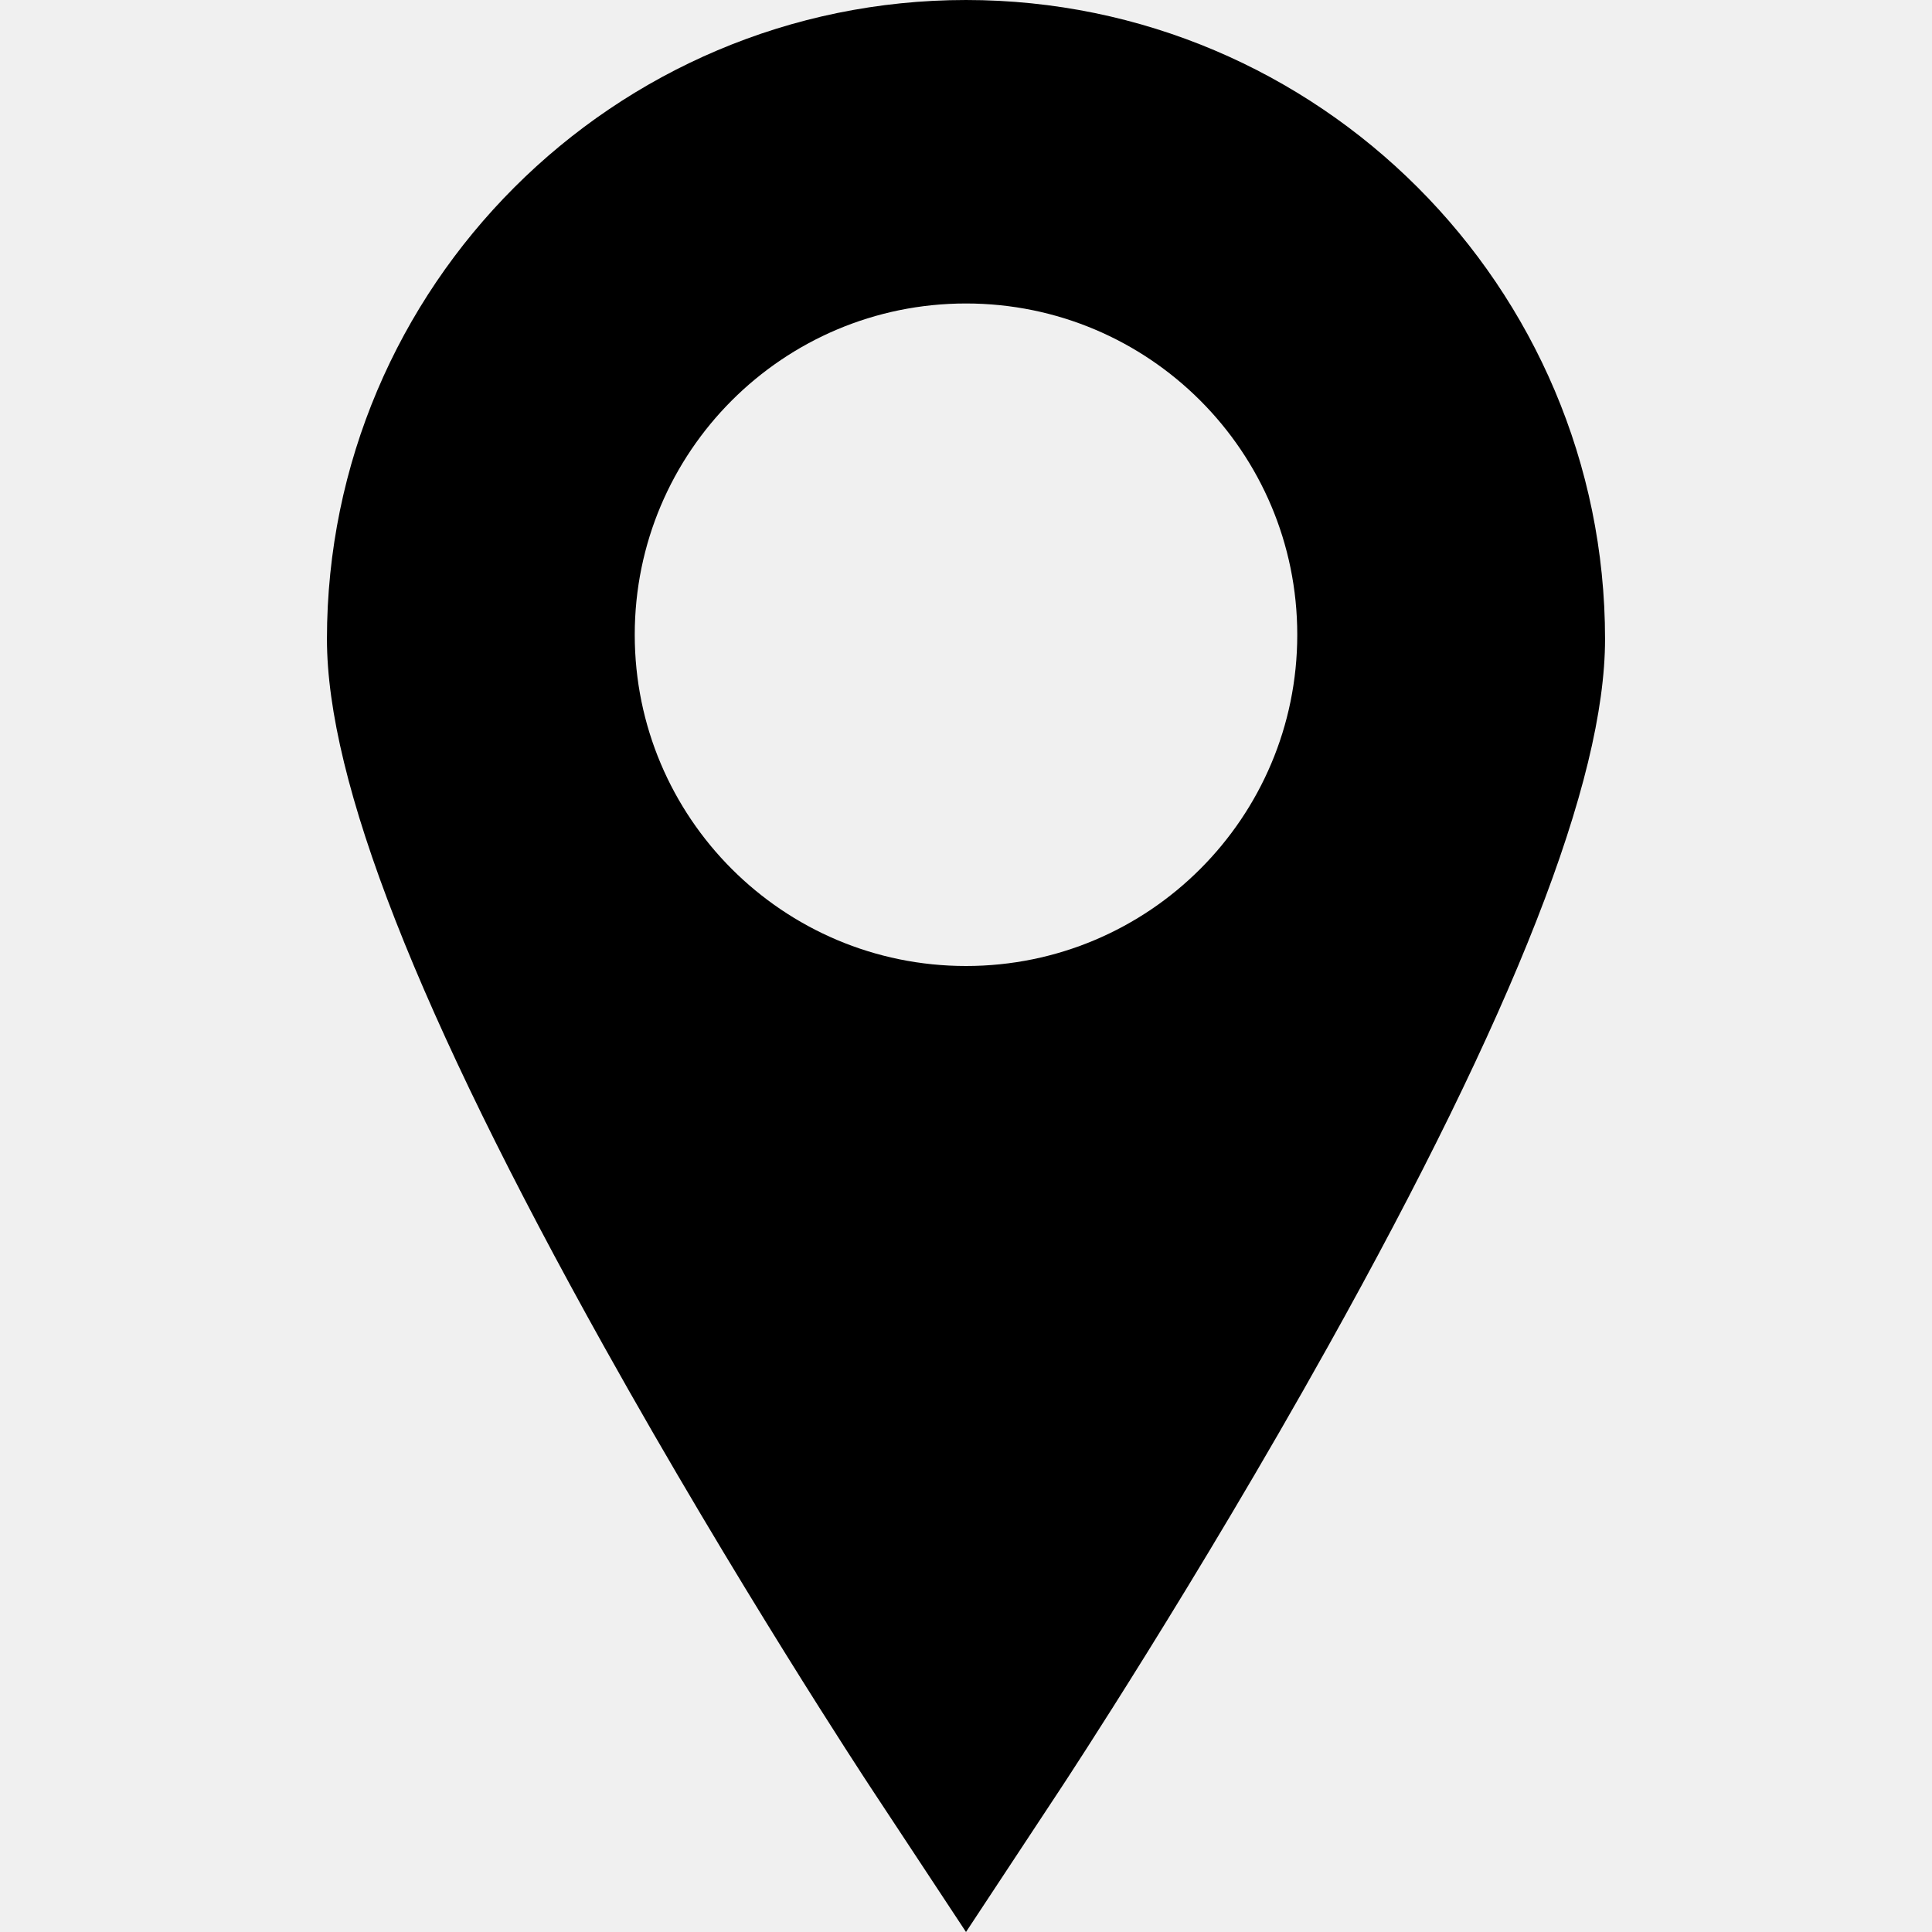
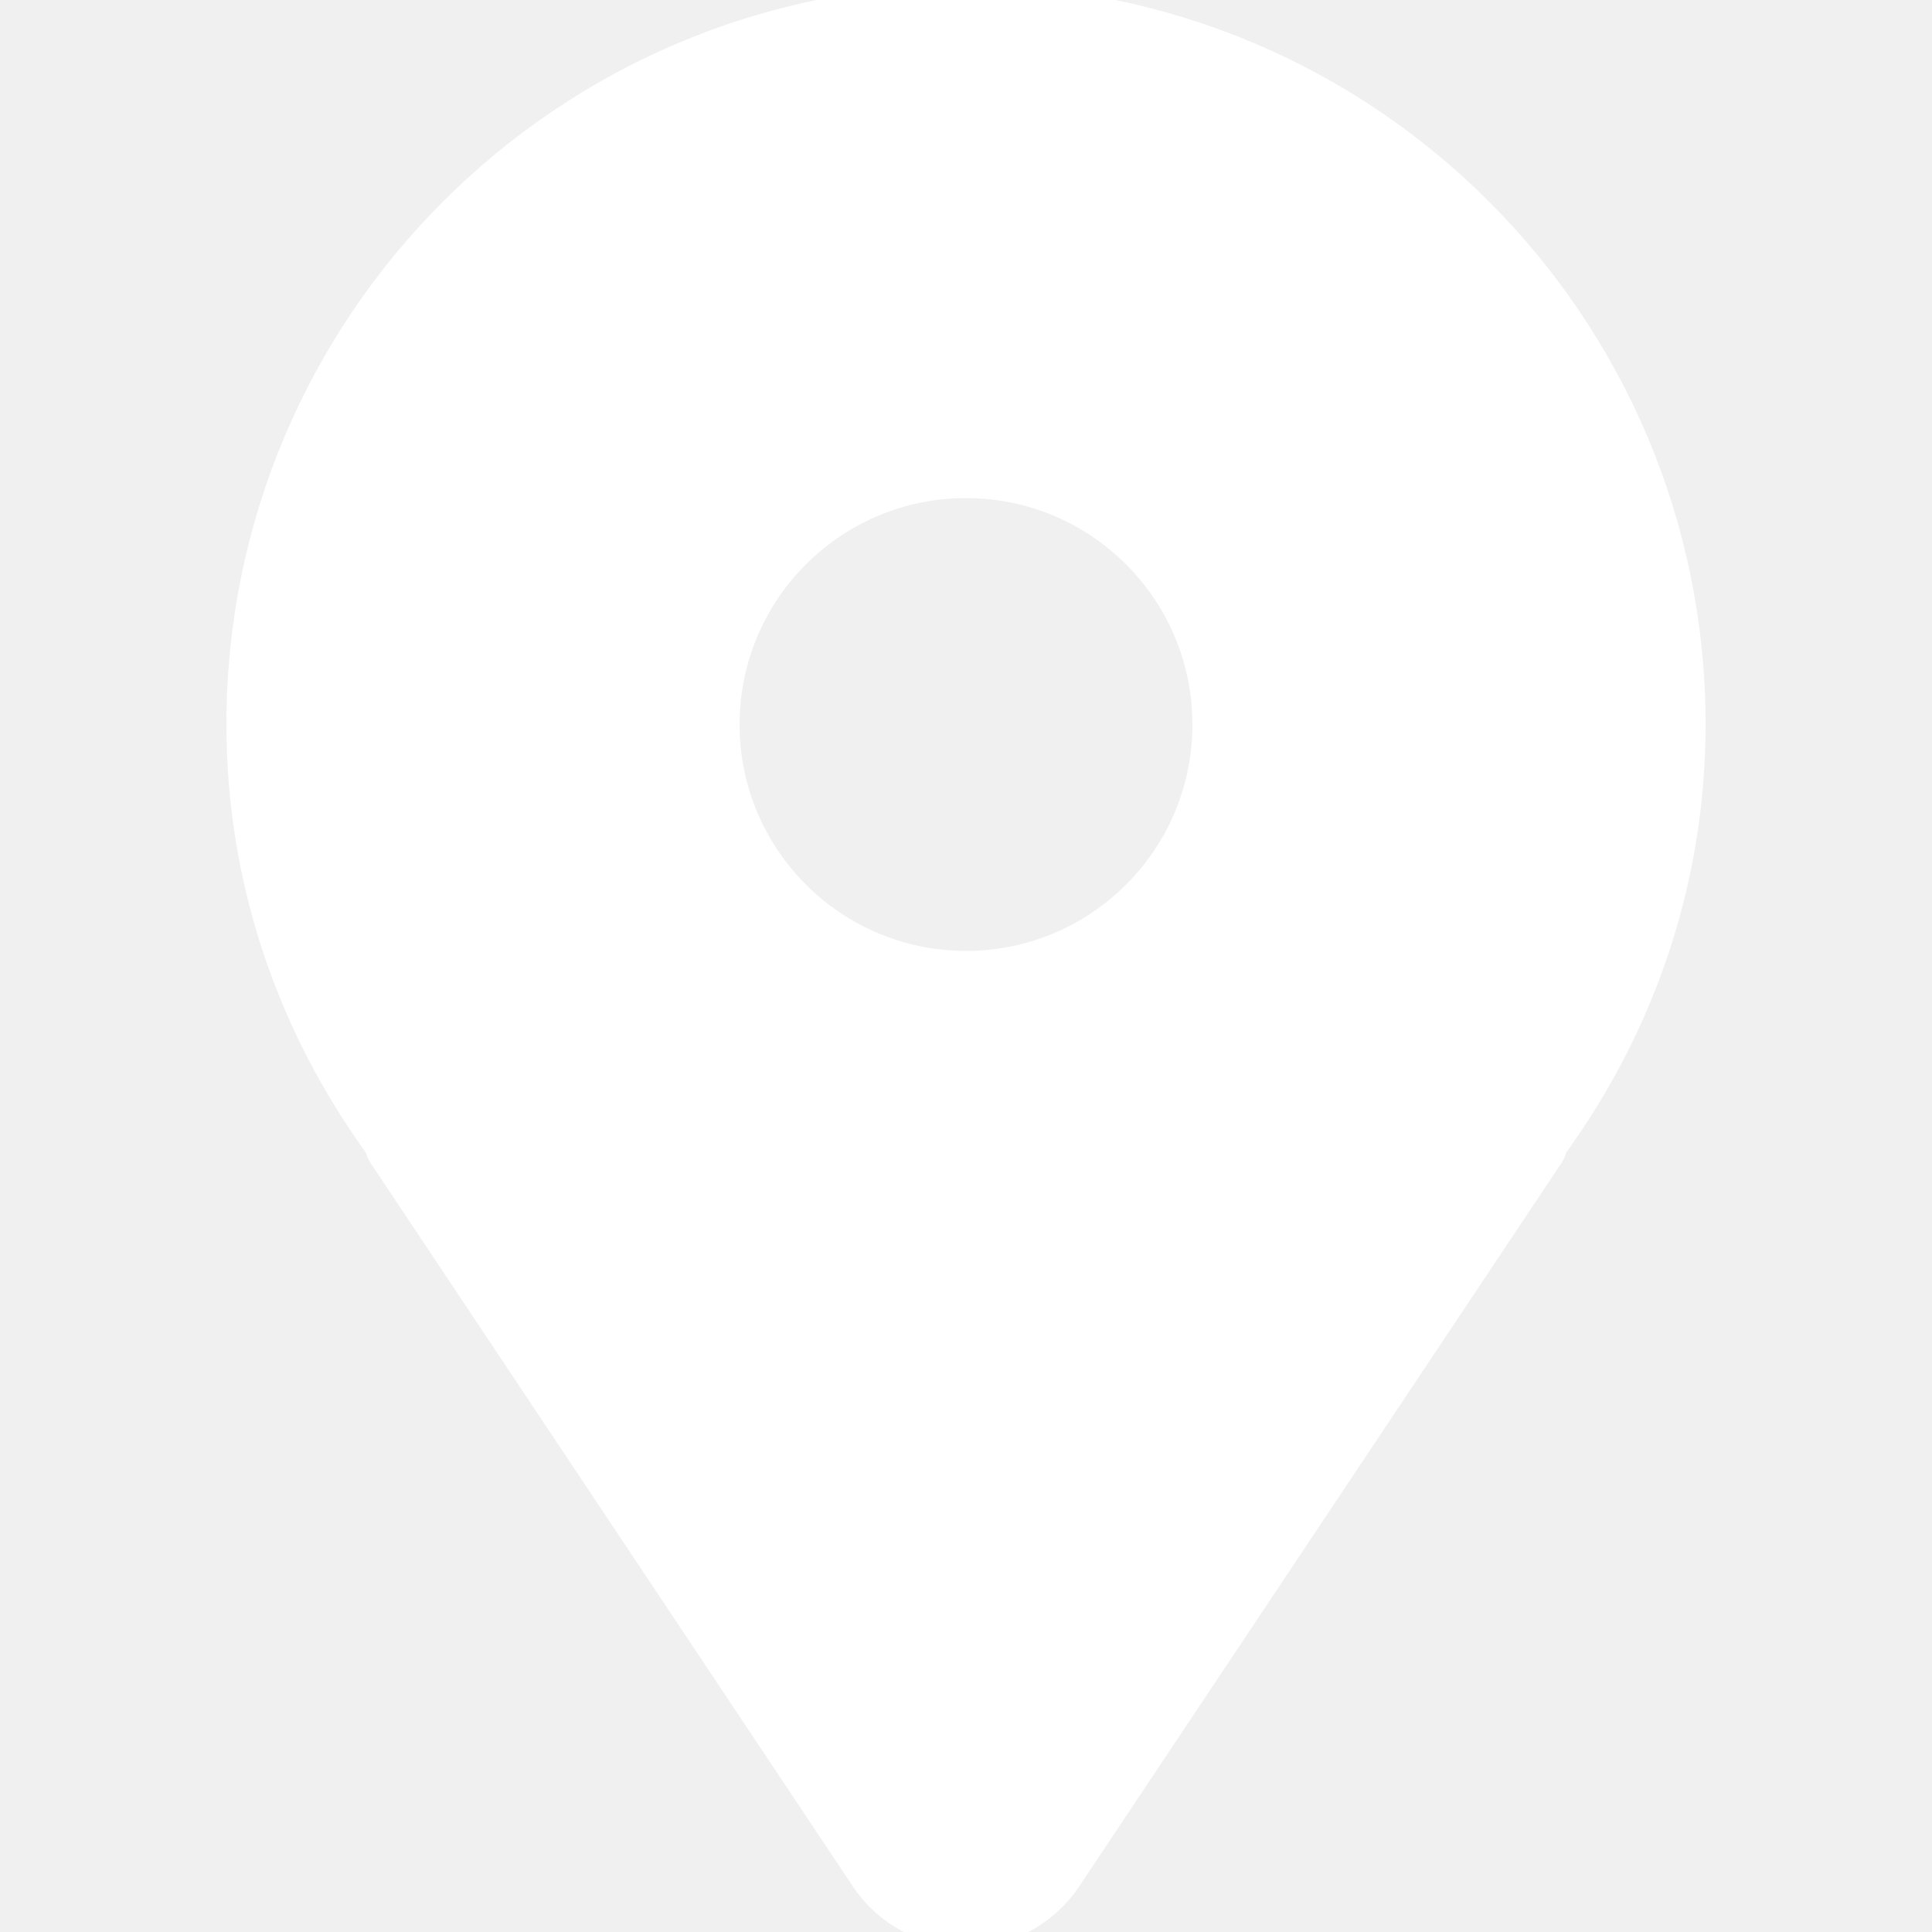
- <svg xmlns="http://www.w3.org/2000/svg" fill="#000000" version="1.1" id="Capa_1" width="800px" height="800px" viewBox="0 0 466.583 466.582" xml:space="preserve">
-   <g>
-     <path d="M233.292,0c-85.1,0-154.334,69.234-154.334,154.333c0,34.275,21.887,90.155,66.908,170.834   c31.846,57.063,63.168,104.643,64.484,106.64l22.942,34.775l22.941-34.774c1.317-1.998,32.641-49.577,64.483-106.64   c45.023-80.68,66.908-136.559,66.908-170.834C387.625,69.234,318.391,0,233.292,0z M233.292,233.291c-44.182,0-80-35.817-80-80   s35.818-80,80-80c44.182,0,80,35.817,80,80S277.473,233.291,233.292,233.291z" />
+ <svg xmlns="http://www.w3.org/2000/svg" version="1.0" id="Layer_1" width="800px" height="800px" viewBox="0 0 64 64" enable-background="new 0 0 64 64" xml:space="preserve" fill="#ffffff" stroke="#ffffff">
+   <g id="SVGRepo_bgCarrier" stroke-width="0" />
+   <g id="SVGRepo_tracerCarrier" stroke-linecap="round" stroke-linejoin="round" />
+   <g id="SVGRepo_iconCarrier">
+     <path fill="#ffffff" d="M32,0C18.746,0,8,10.746,8,24c0,5.219,1.711,10.008,4.555,13.93c0.051,0.094,0.059,0.199,0.117,0.289l16,24 C29.414,63.332,30.664,64,32,64s2.586-0.668,3.328-1.781l16-24c0.059-0.09,0.066-0.195,0.117-0.289C54.289,34.008,56,29.219,56,24 C56,10.746,45.254,0,32,0z M32,32c-4.418,0-8-3.582-8-8s3.582-8,8-8s8,3.582,8,8S36.418,32,32,32z" />
  </g>
</svg>
